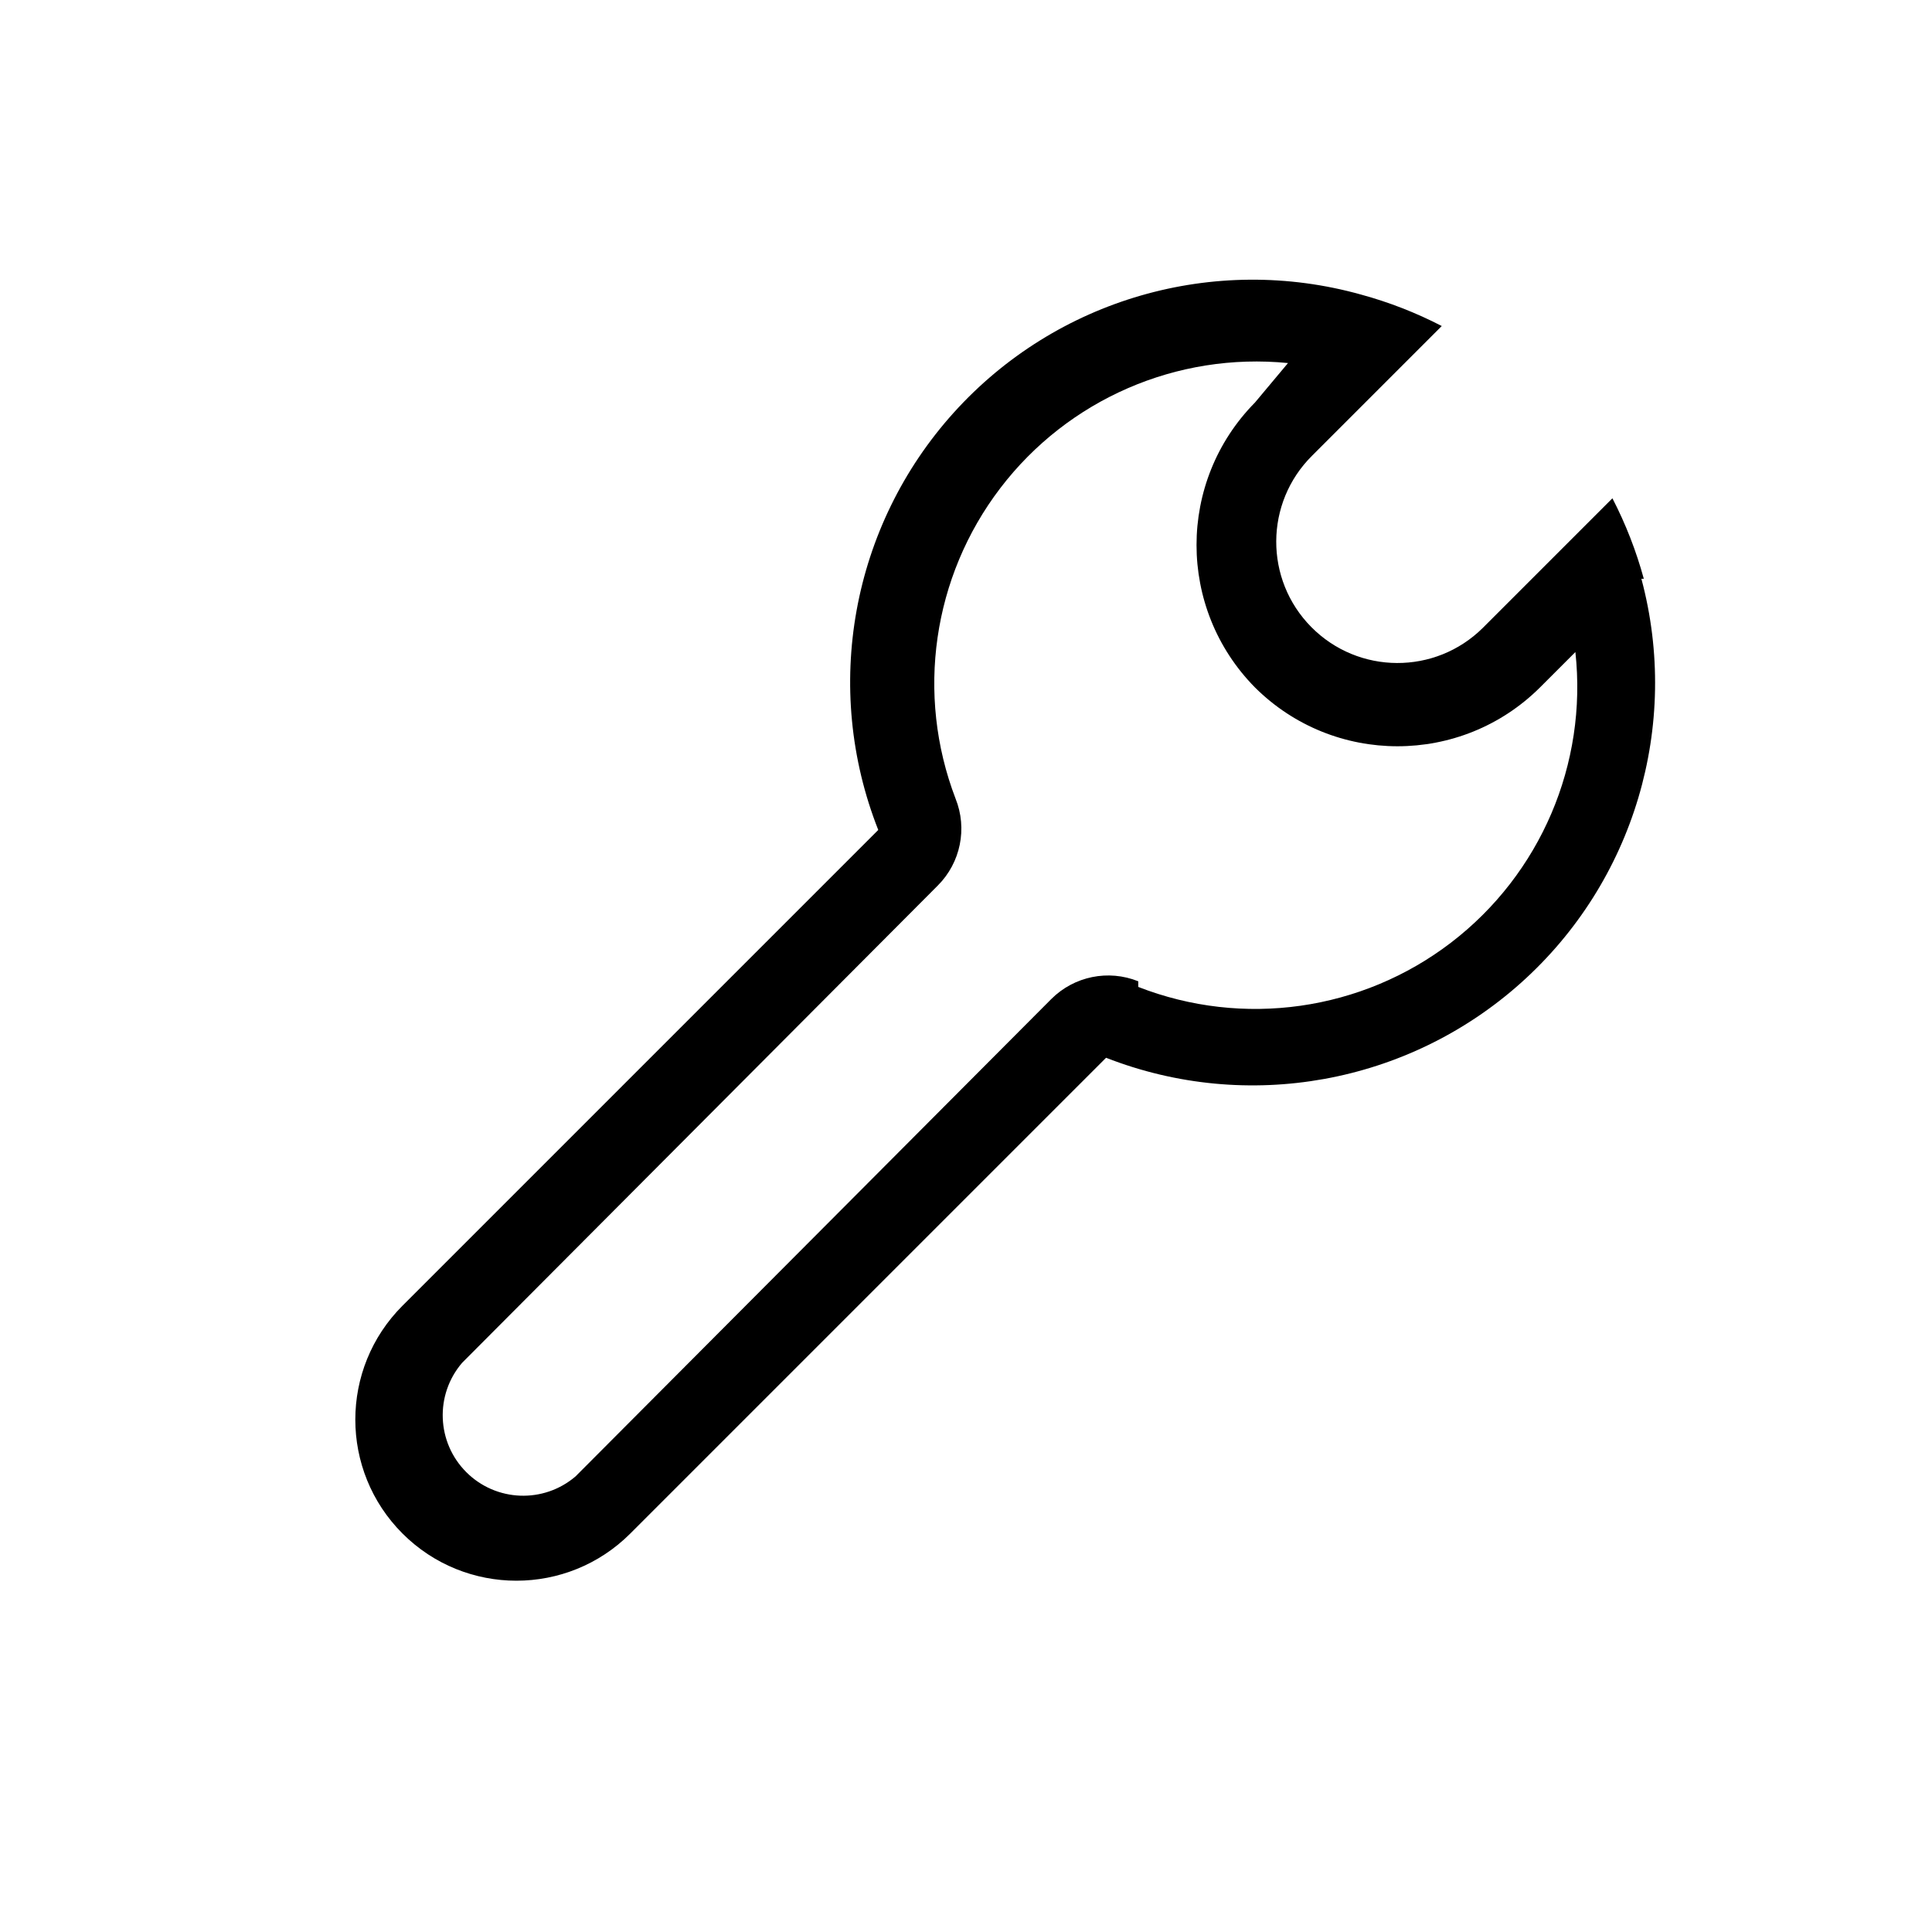
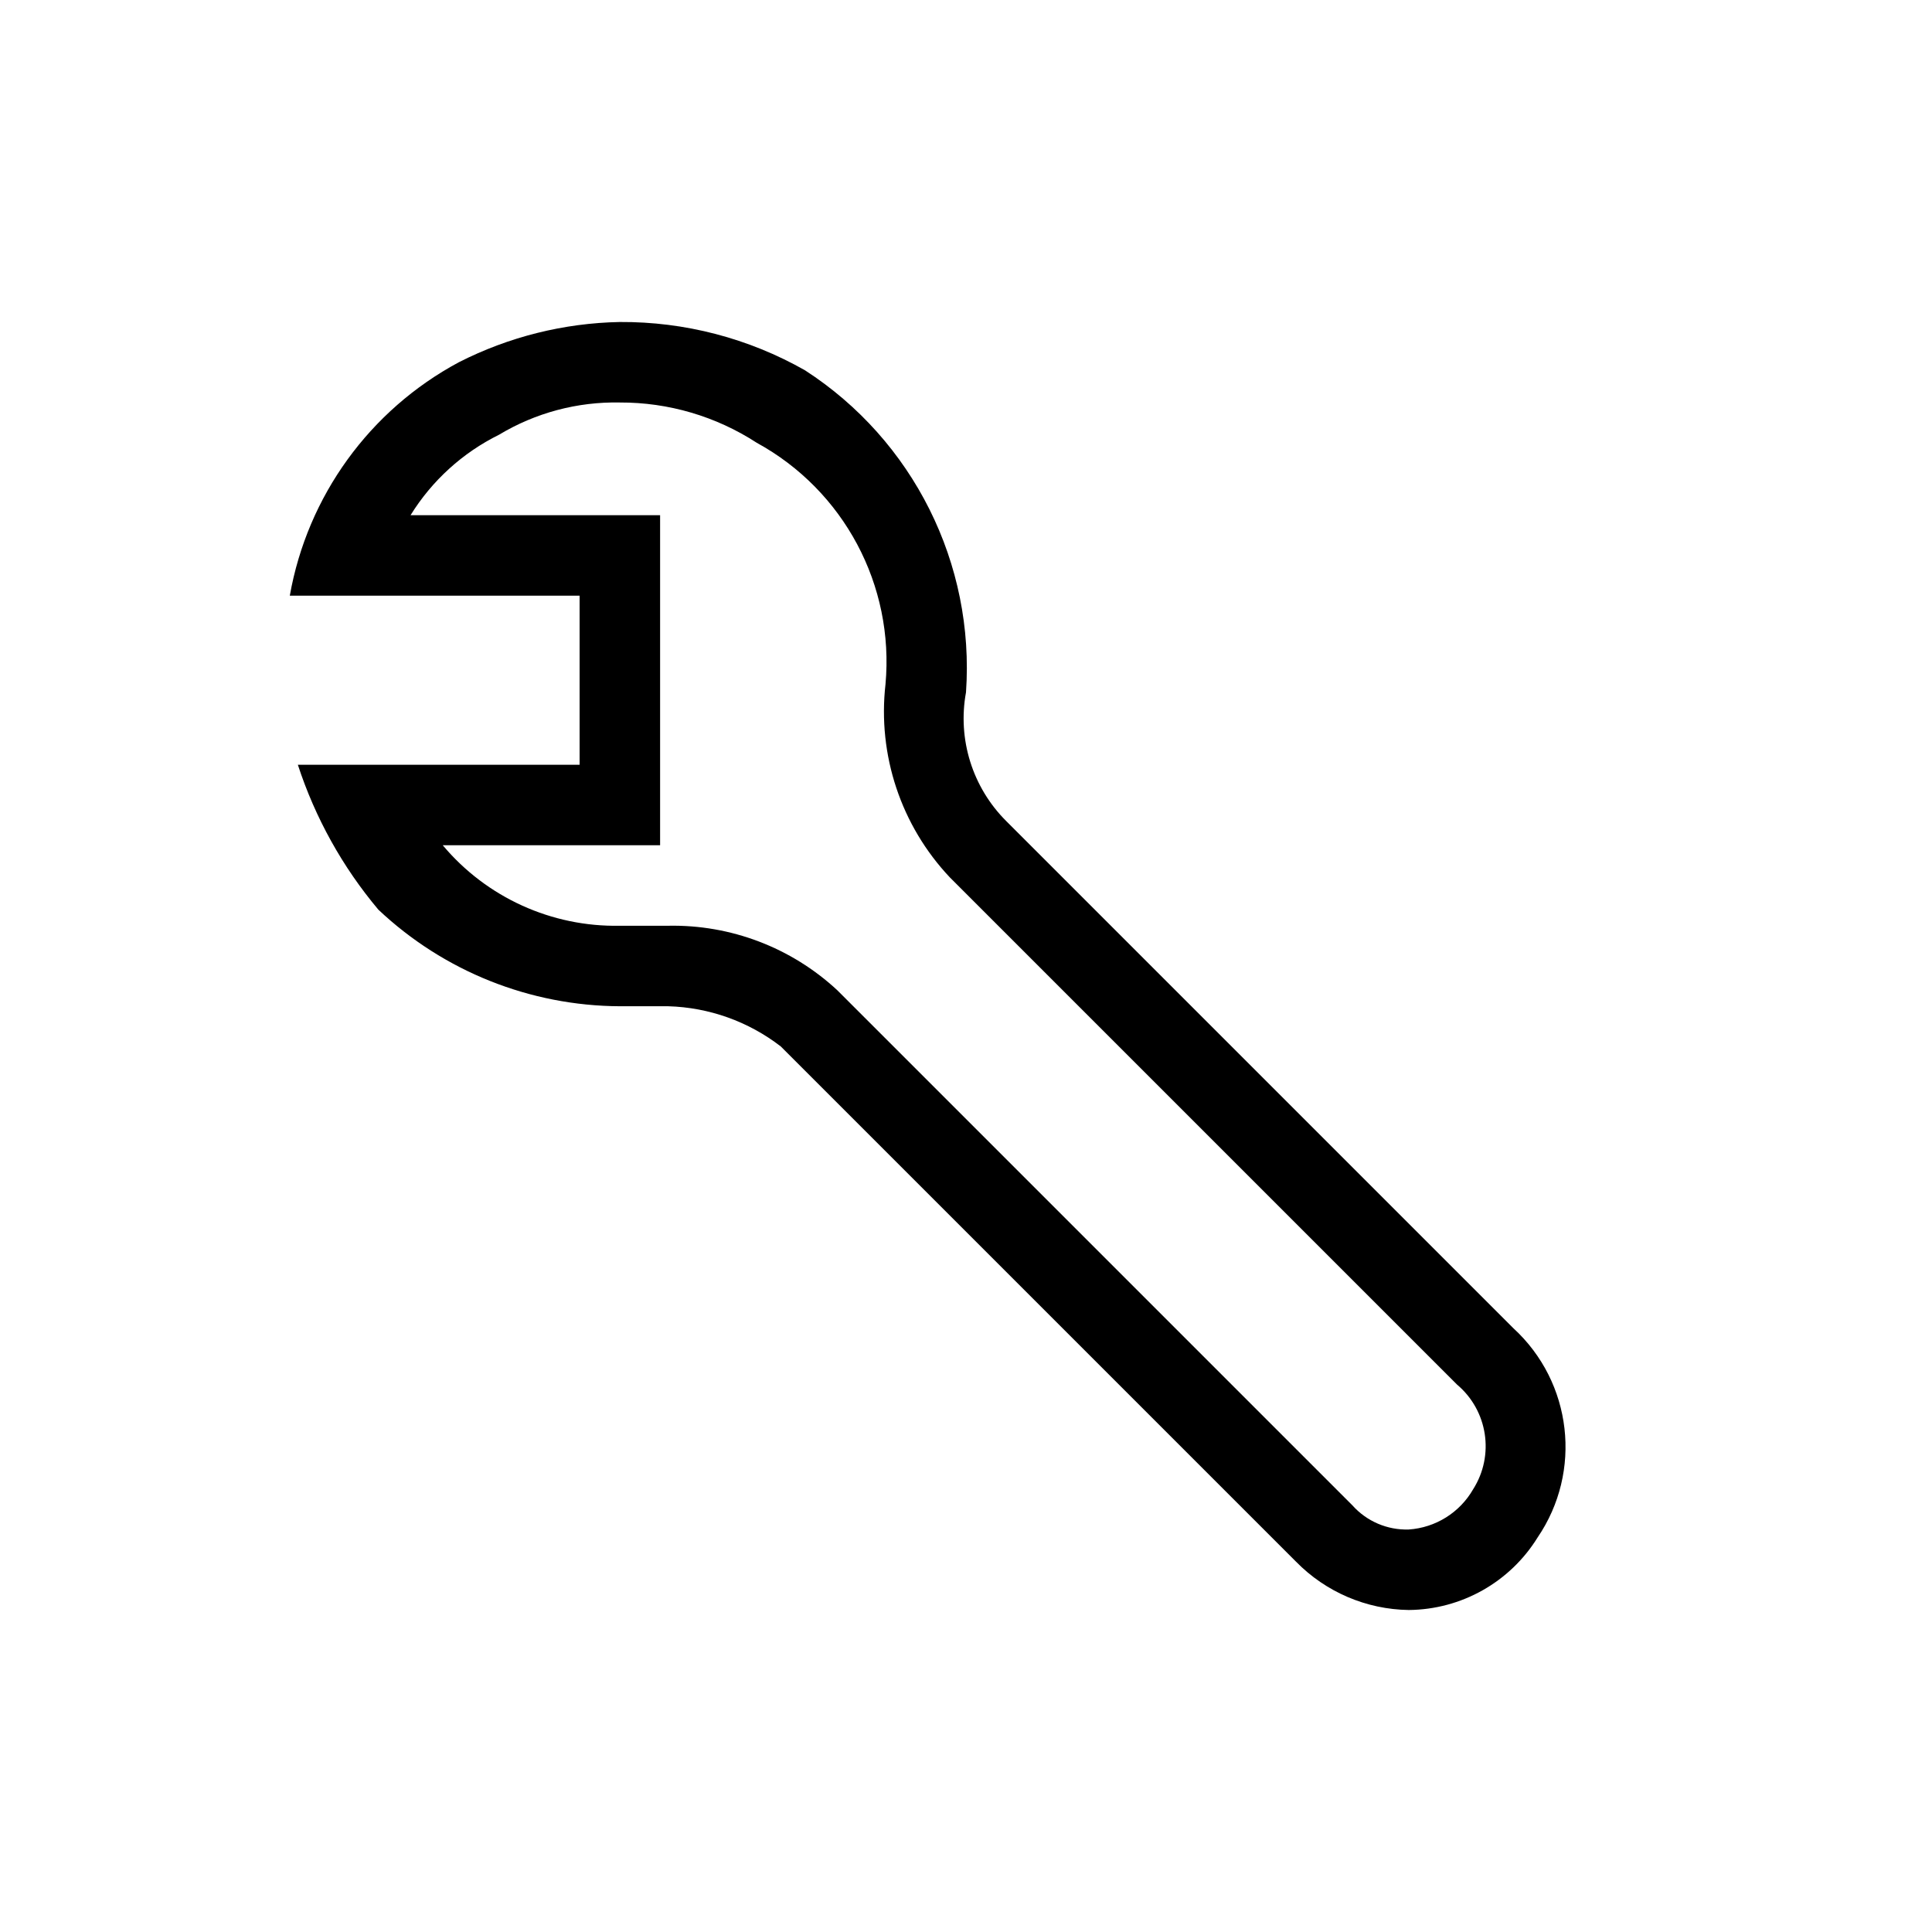
- <svg xmlns="http://www.w3.org/2000/svg" viewBox="0 0 24 24">
+ <svg xmlns="http://www.w3.org/2000/svg" width="24" height="24" viewBox="0 0 24 24">
  <g>
-     <path d="M20.42,7.19a5.09,5.09,0,0,0-.39-1l-.76.76-.85.85A1.5,1.5,0,1,1,16.3,5.66l.85-.85.76-.76a5.09,5.09,0,0,0-1-.39,5,5,0,0,0-6,6.65L5,16.22a2,2,0,0,0,2.83,2.83l5.91-5.91a5,5,0,0,0,6.65-5.95Zm-6.28,5a1,1,0,0,0-1.08.22L7.15,18.34a1,1,0,0,1-1.41-1.41L11.65,11a1,1,0,0,0,.22-1.08A4,4,0,0,1,16,4.51L15.59,5a2.52,2.52,0,0,0,0,3.54,2.51,2.51,0,0,0,3.54,0l.44-.44a4,4,0,0,1-5.43,4.16Z" />
+     <path d="M7.7,5a3.1,3.1,0,0,1,1.7.5,3.1,3.1,0,0,1,1.6,3,3,3,0,0,0,.8,2.4l6.3,6.3a1,1,0,0,1,.2,1.3,1,1,0,0,1-.8.5.9.9,0,0,1-.7-.3l-6.4-6.4a3,3,0,0,0-2.1-.8H7.7a2.8,2.8,0,0,1-2.2-1H8.2V6.4H5.1a2.7,2.7,0,0,1,1.1-1A2.8,2.8,0,0,1,7.7,5m0-1a4.6,4.6,0,0,0-2,.5A4.1,4.1,0,0,0,3.6,7.4H7.2V9.5H3.7a5.4,5.4,0,0,0,1,1.8,4.4,4.4,0,0,0,3,1.2h.6a2.4,2.4,0,0,1,1.4.5l6.4,6.4a2,2,0,0,0,1.4.6,1.9,1.9,0,0,0,1.6-.9,2,2,0,0,0-.3-2.6l-6.3-6.3A1.8,1.8,0,0,1,12,8.6a4.4,4.4,0,0,0-2-4A4.6,4.6,0,0,0,7.7,4Z" />
+   </g>
+   <g>
+     <rect width="24" height="24" fill="none" />
  </g>
</svg>
